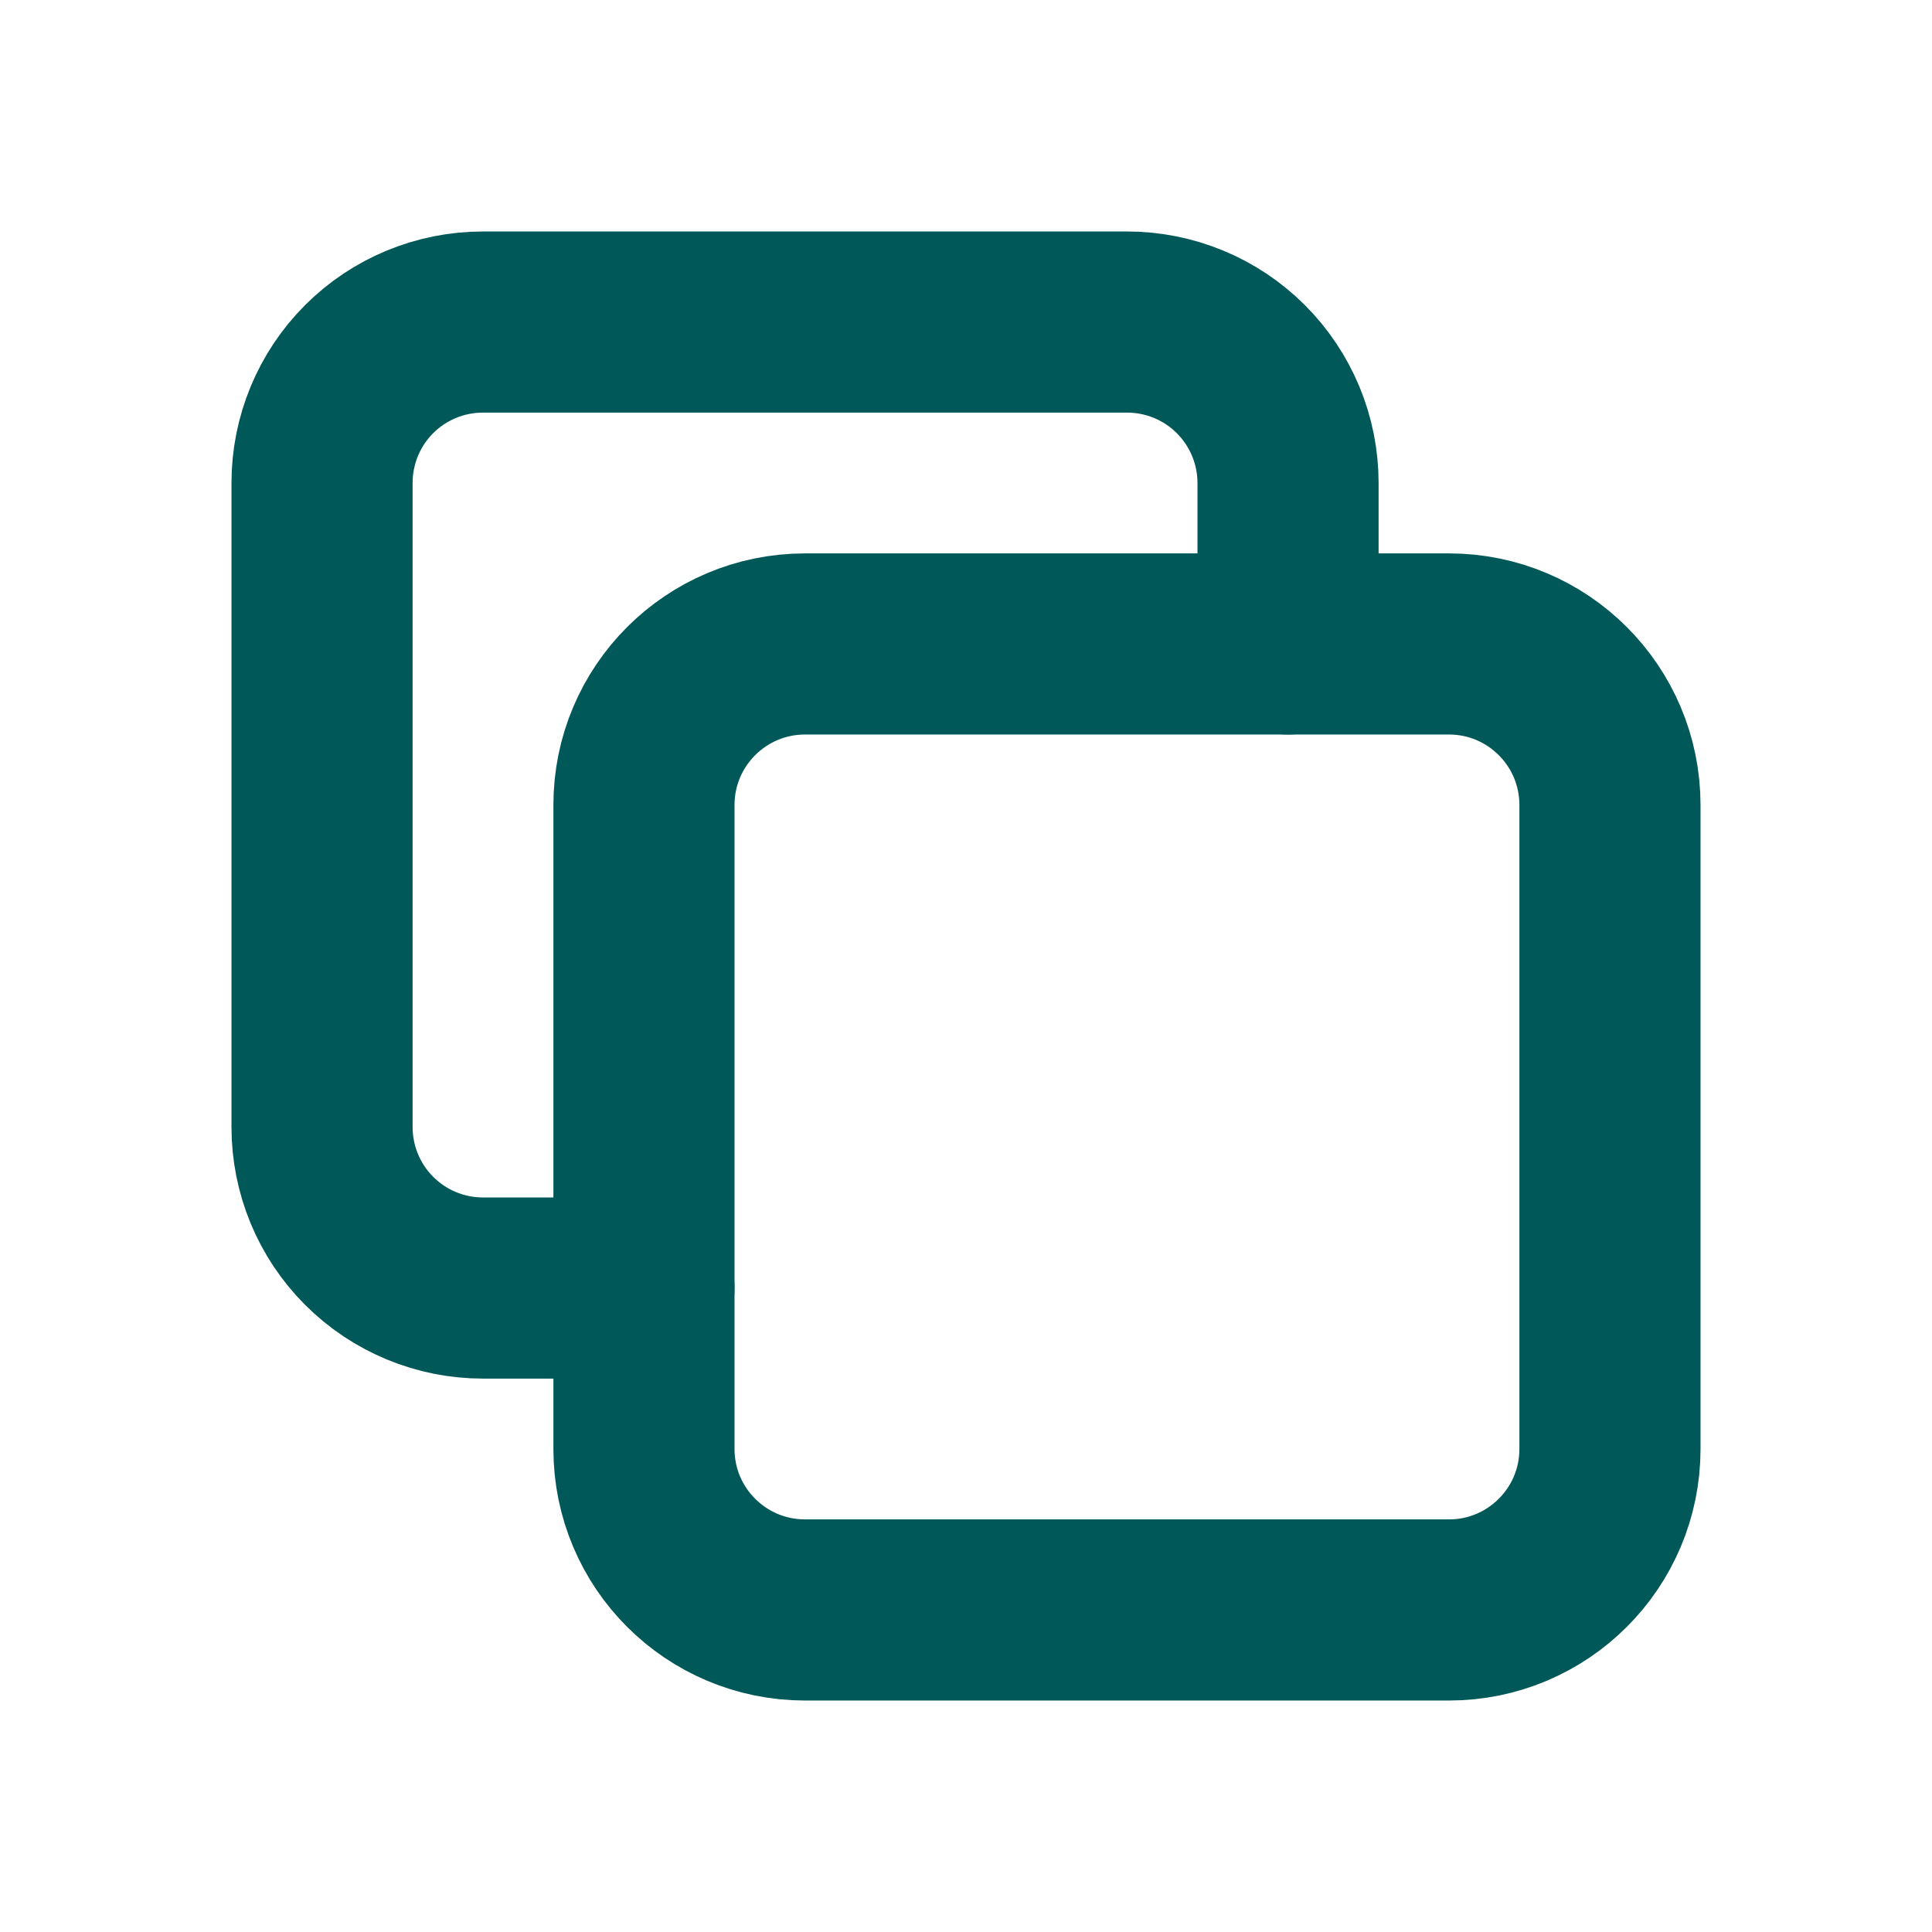
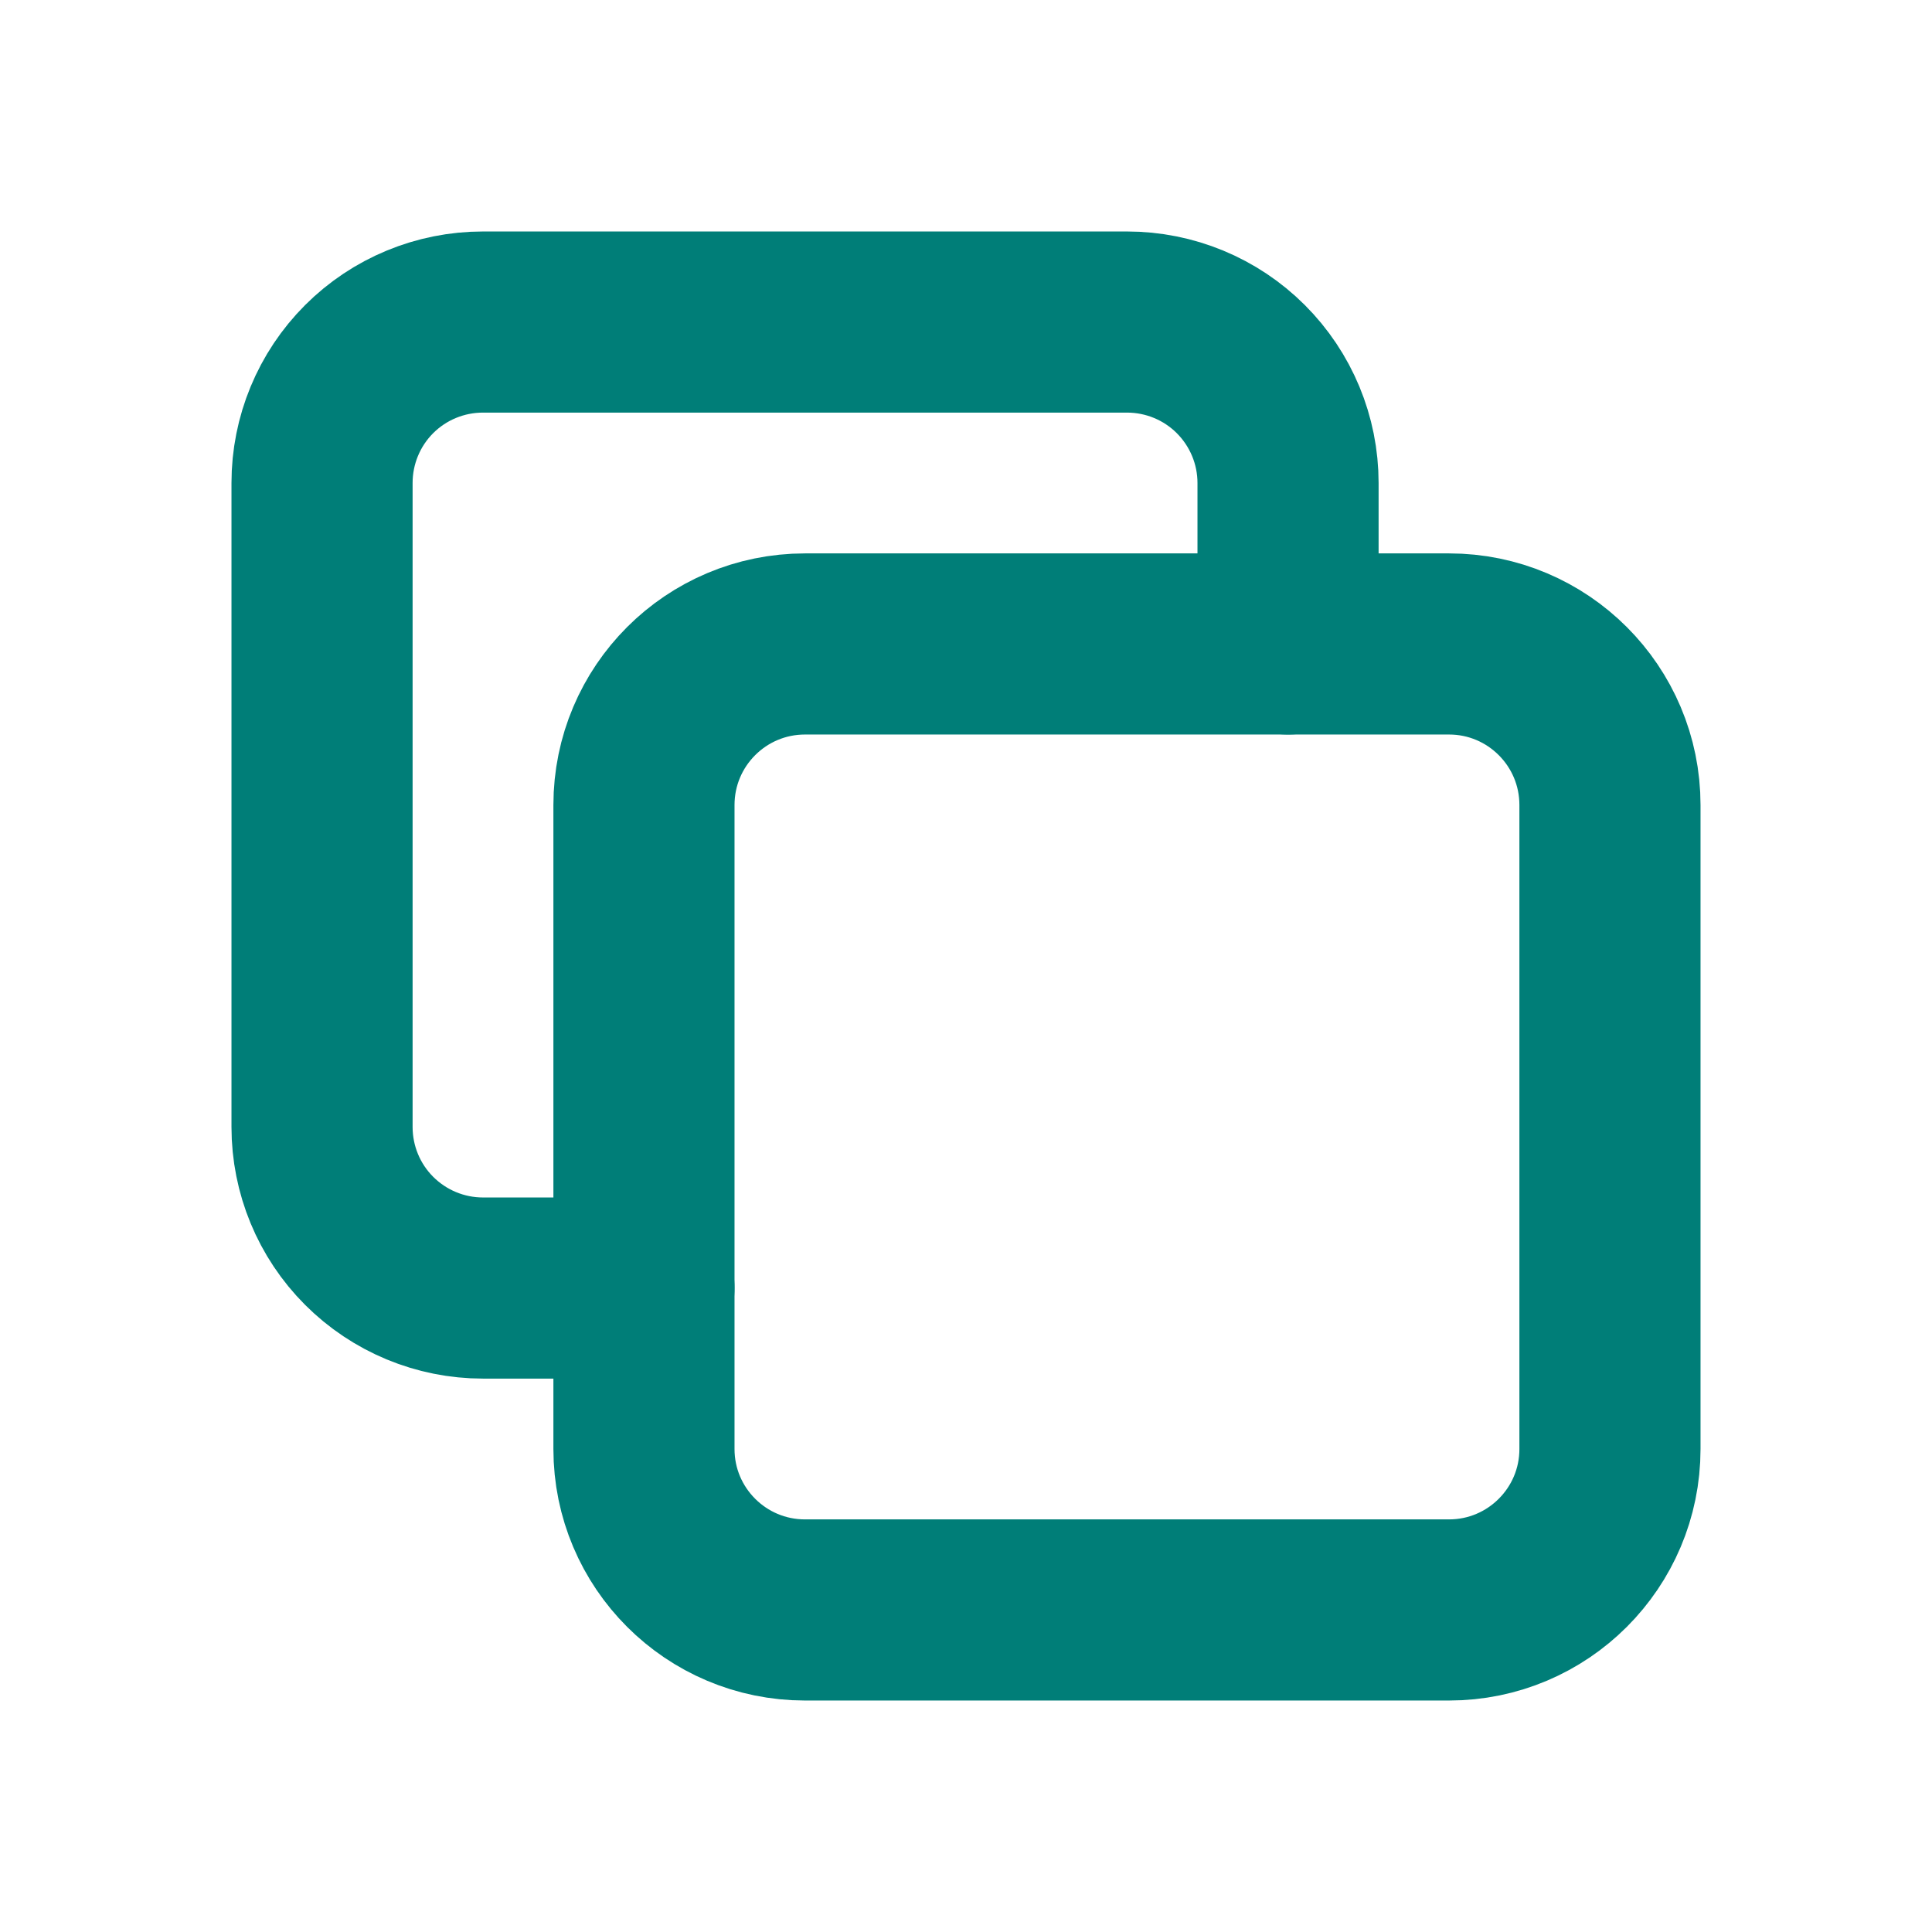
<svg xmlns="http://www.w3.org/2000/svg" width="16" height="16" viewBox="0 0 16 16" fill="none">
-   <path d="M12 5.333H6.667C5.93 5.333 5.333 5.93 5.333 6.667V12C5.333 12.736 5.93 13.333 6.667 13.333H12C12.736 13.333 13.333 12.736 13.333 12V6.667C13.333 5.93 12.736 5.333 12 5.333Z" stroke="#015858" stroke-width="1.5" stroke-linecap="round" stroke-linejoin="round" />
-   <path d="M10.667 5.333V4C10.667 3.646 10.526 3.307 10.276 3.057C10.026 2.807 9.687 2.667 9.333 2.667H4C3.646 2.667 3.307 2.807 3.057 3.057C2.807 3.307 2.667 3.646 2.667 4V9.333C2.667 9.687 2.807 10.026 3.057 10.276C3.307 10.526 3.646 10.667 4 10.667H5.333" stroke="#015858" stroke-width="1.5" stroke-linecap="round" stroke-linejoin="round" />
+   <path d="M12 5.333H6.667C5.93 5.333 5.333 5.93 5.333 6.667V12C5.333 12.736 5.93 13.333 6.667 13.333H12C12.736 13.333 13.333 12.736 13.333 12V6.667C13.333 5.93 12.736 5.333 12 5.333Z" stroke="#007E78" stroke-width="1.5" stroke-linecap="round" stroke-linejoin="round" />
+   <path d="M10.667 5.333V4C10.667 3.646 10.526 3.307 10.276 3.057C10.026 2.807 9.687 2.667 9.333 2.667H4C3.646 2.667 3.307 2.807 3.057 3.057C2.807 3.307 2.667 3.646 2.667 4V9.333C2.667 9.687 2.807 10.026 3.057 10.276C3.307 10.526 3.646 10.667 4 10.667H5.333" stroke="#007E78" stroke-width="1.5" stroke-linecap="round" stroke-linejoin="round" />
</svg>
